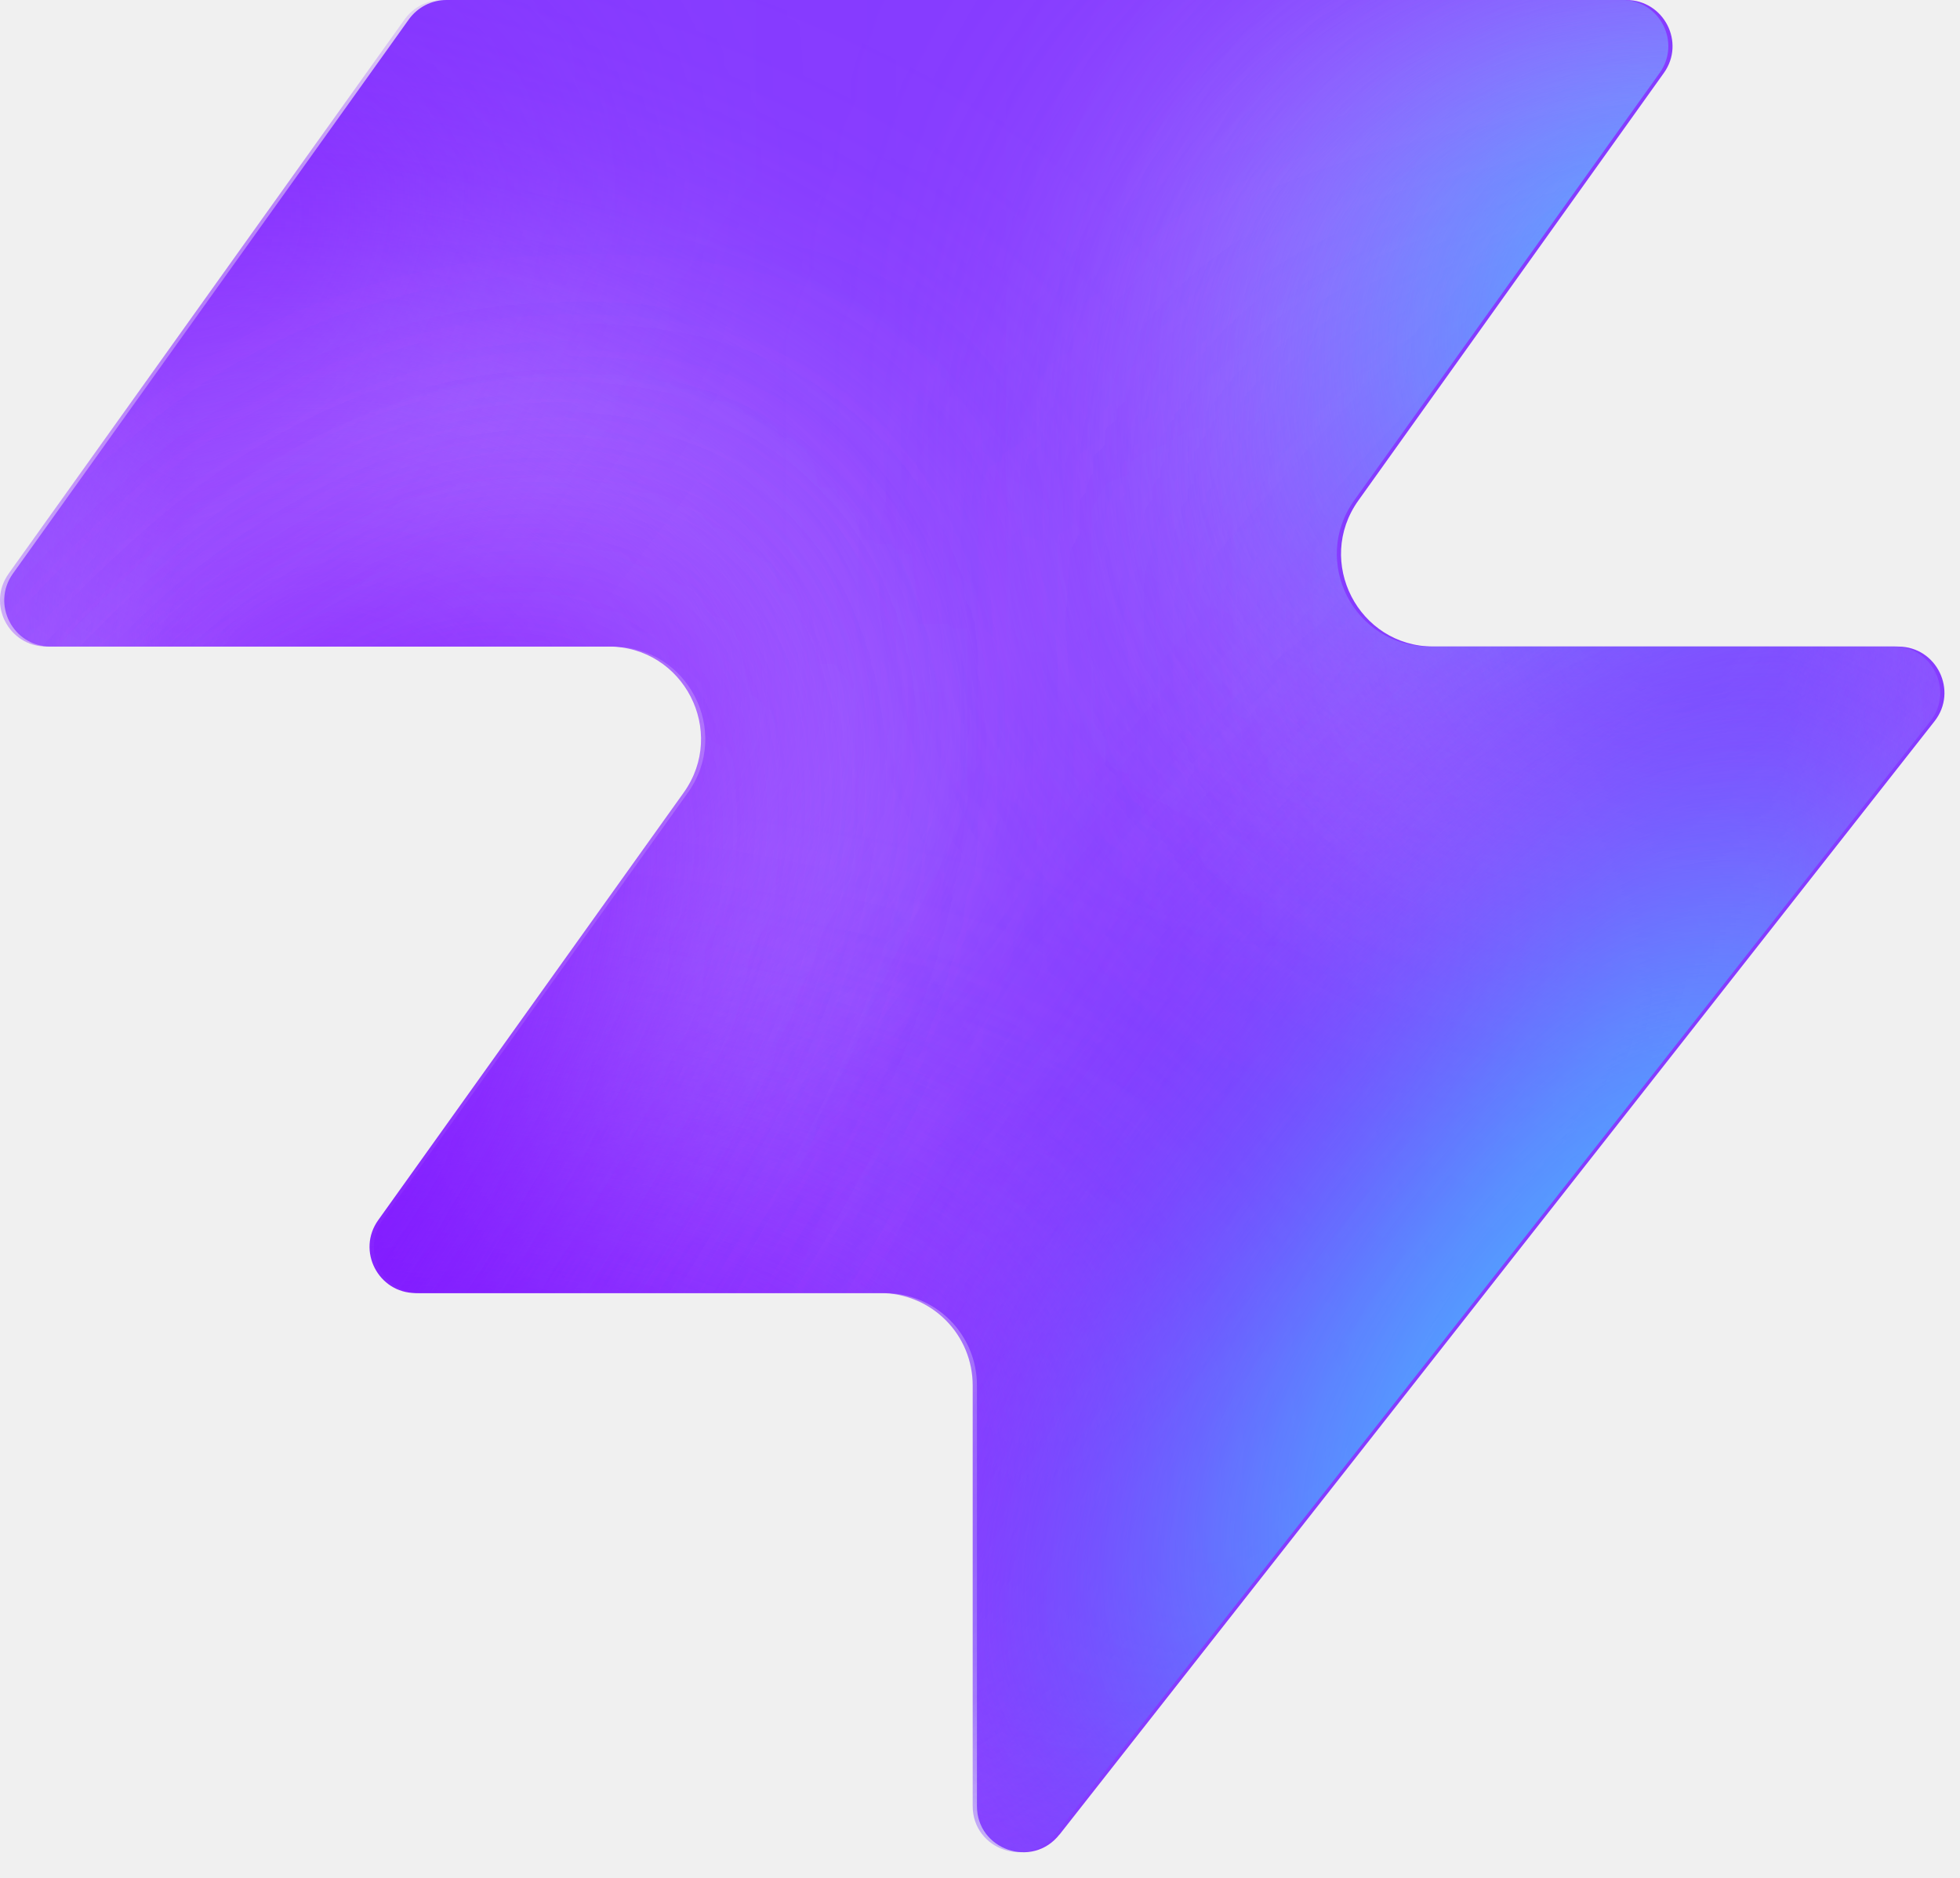
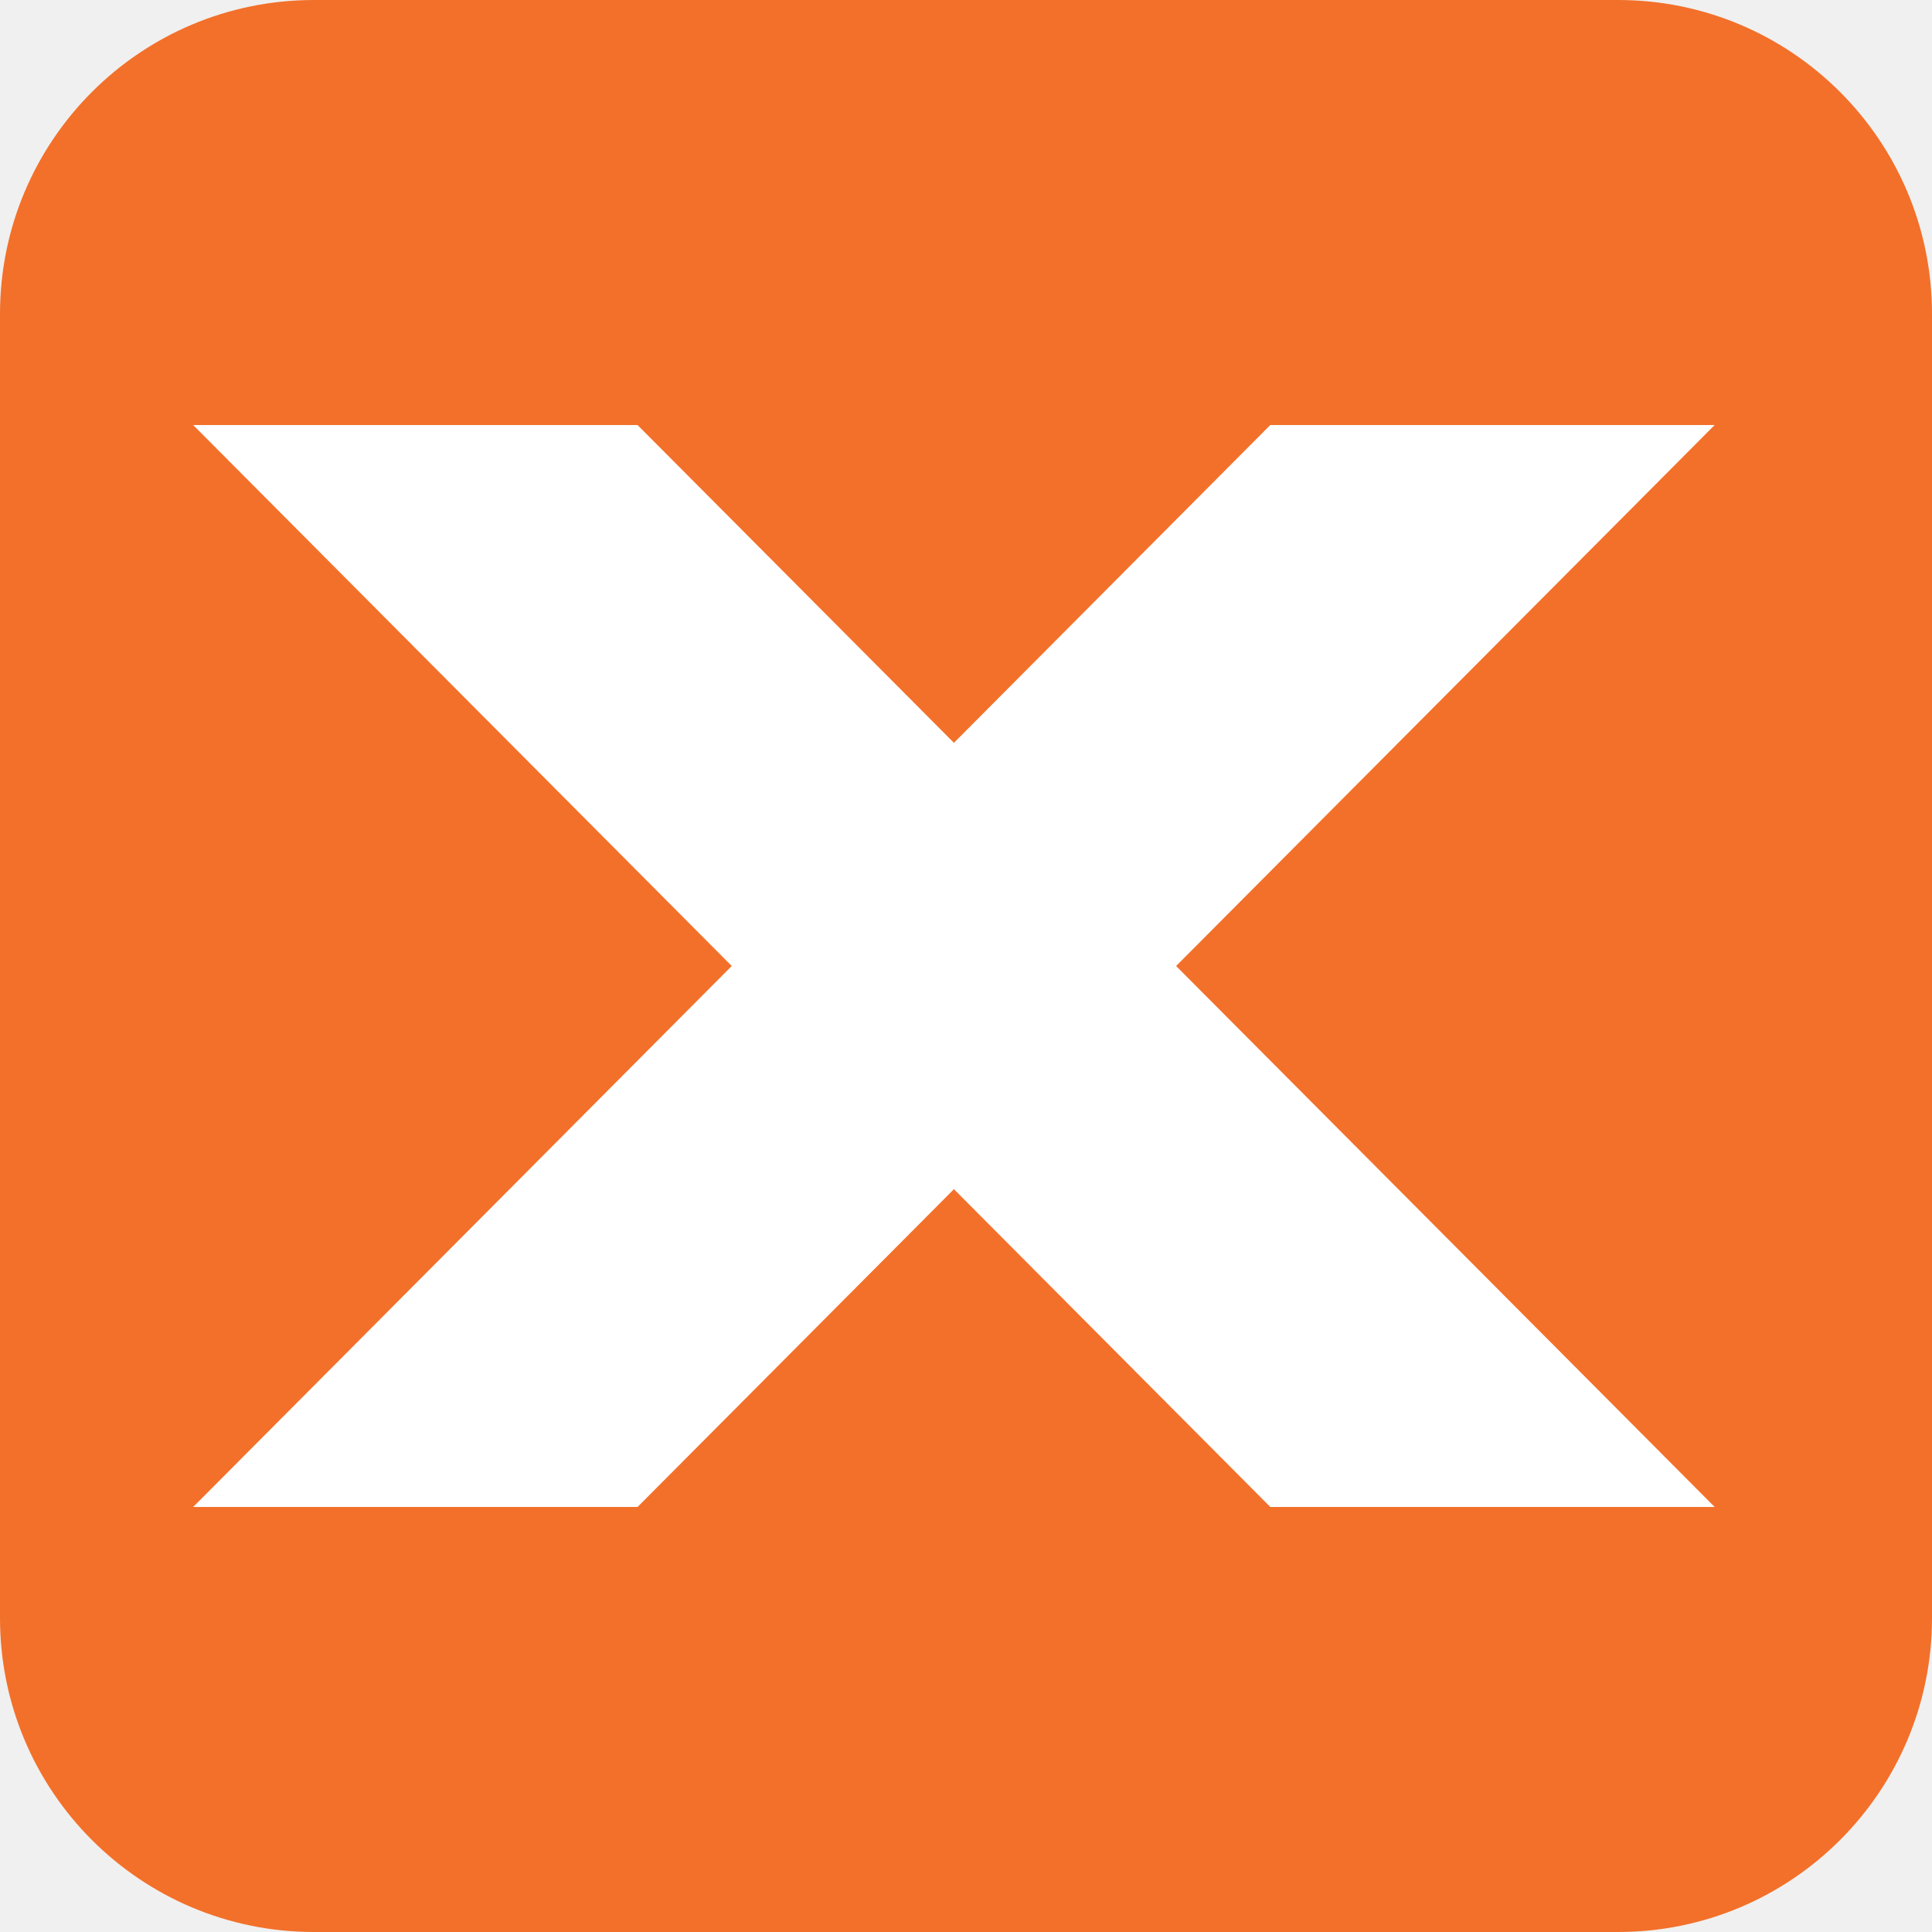
- <svg xmlns="http://www.w3.org/2000/svg" width="48" height="46" fill="none" viewBox="0 0 48 46">
-   <path fill="#863bff" d="M25.946 44.938c-.664.845-2.021.375-2.021-.698V33.937a2.26 2.26 0 0 0-2.262-2.262H10.287c-.92 0-1.456-1.04-.92-1.788l7.48-10.471c1.07-1.497 0-3.578-1.842-3.578H1.237c-.92 0-1.456-1.04-.92-1.788L10.013.474c.214-.297.556-.474.92-.474h28.894c.92 0 1.456 1.04.92 1.788l-7.48 10.471c-1.07 1.498 0 3.579 1.842 3.579h11.377c.943 0 1.473 1.088.89 1.83L25.947 44.94z" style="fill:#863bff;fill:color(display-p3 .525 .23 1);fill-opacity:1" />
-   <mask id="a" width="48" height="46" x="0" y="0" maskUnits="userSpaceOnUse" style="mask-type:alpha">
-     <path fill="#000" d="M25.842 44.938c-.664.844-2.021.375-2.021-.698V33.937a2.26 2.26 0 0 0-2.262-2.262H10.183c-.92 0-1.456-1.04-.92-1.788l7.48-10.471c1.07-1.498 0-3.579-1.842-3.579H1.133c-.92 0-1.456-1.04-.92-1.787L9.91.473c.214-.297.556-.474.92-.474h28.894c.92 0 1.456 1.04.92 1.788l-7.48 10.471c-1.07 1.498 0 3.578 1.842 3.578h11.377c.943 0 1.473 1.088.89 1.832L25.843 44.94z" style="fill:#000;fill-opacity:1" />
-   </mask>
-   <g mask="url(#a)">
-     <g filter="url(#b)">
-       <ellipse cx="5.508" cy="14.704" fill="#ede6ff" rx="5.508" ry="14.704" style="fill:#ede6ff;fill:color(display-p3 .927 .903 1);fill-opacity:1" transform="matrix(.00324 1 1 -.00324 -4.47 31.516)" />
-     </g>
-     <g filter="url(#c)">
-       <ellipse cx="10.399" cy="29.851" fill="#ede6ff" rx="10.399" ry="29.851" style="fill:#ede6ff;fill:color(display-p3 .927 .903 1);fill-opacity:1" transform="matrix(.00324 1 1 -.00324 -39.328 7.883)" />
-     </g>
-     <g filter="url(#d)">
-       <ellipse cx="5.508" cy="30.487" fill="#7e14ff" rx="5.508" ry="30.487" style="fill:#7e14ff;fill:color(display-p3 .492 .077 1);fill-opacity:1" transform="rotate(89.814 -25.913 -14.639)scale(1 -1)" />
-     </g>
-     <g filter="url(#e)">
-       <ellipse cx="5.508" cy="30.599" fill="#7e14ff" rx="5.508" ry="30.599" style="fill:#7e14ff;fill:color(display-p3 .492 .077 1);fill-opacity:1" transform="rotate(89.814 -32.644 -3.334)scale(1 -1)" />
-     </g>
-     <g filter="url(#f)">
-       <ellipse cx="5.508" cy="30.599" fill="#7e14ff" rx="5.508" ry="30.599" style="fill:#7e14ff;fill:color(display-p3 .492 .077 1);fill-opacity:1" transform="matrix(.00324 1 1 -.00324 -34.34 30.47)" />
-     </g>
-     <g filter="url(#g)">
-       <ellipse cx="14.072" cy="22.078" fill="#ede6ff" rx="14.072" ry="22.078" style="fill:#ede6ff;fill:color(display-p3 .927 .903 1);fill-opacity:1" transform="rotate(93.35 24.506 48.493)scale(-1 1)" />
-     </g>
-     <g filter="url(#h)">
-       <ellipse cx="3.47" cy="21.501" fill="#7e14ff" rx="3.47" ry="21.501" style="fill:#7e14ff;fill:color(display-p3 .492 .077 1);fill-opacity:1" transform="rotate(89.009 28.708 47.59)scale(-1 1)" />
-     </g>
-     <g filter="url(#i)">
-       <ellipse cx="3.47" cy="21.501" fill="#7e14ff" rx="3.47" ry="21.501" style="fill:#7e14ff;fill:color(display-p3 .492 .077 1);fill-opacity:1" transform="rotate(89.009 28.708 47.59)scale(-1 1)" />
-     </g>
-     <g filter="url(#j)">
-       <ellipse cx=".387" cy="8.972" fill="#7e14ff" rx="4.407" ry="29.108" style="fill:#7e14ff;fill:color(display-p3 .492 .077 1);fill-opacity:1" transform="rotate(39.51 .387 8.972)" />
-     </g>
-     <g filter="url(#k)">
-       <ellipse cx="47.523" cy="-6.092" fill="#7e14ff" rx="4.407" ry="29.108" style="fill:#7e14ff;fill:color(display-p3 .492 .077 1);fill-opacity:1" transform="rotate(37.892 47.523 -6.092)" />
-     </g>
-     <g filter="url(#l)">
-       <ellipse cx="41.412" cy="6.333" fill="#47bfff" rx="5.971" ry="9.665" style="fill:#47bfff;fill:color(display-p3 .28 .748 1);fill-opacity:1" transform="rotate(37.892 41.412 6.333)" />
-     </g>
-     <g filter="url(#m)">
-       <ellipse cx="-1.879" cy="38.332" fill="#7e14ff" rx="4.407" ry="29.108" style="fill:#7e14ff;fill:color(display-p3 .492 .077 1);fill-opacity:1" transform="rotate(37.892 -1.88 38.332)" />
-     </g>
-     <g filter="url(#n)">
-       <ellipse cx="-1.879" cy="38.332" fill="#7e14ff" rx="4.407" ry="29.108" style="fill:#7e14ff;fill:color(display-p3 .492 .077 1);fill-opacity:1" transform="rotate(37.892 -1.88 38.332)" />
-     </g>
-     <g filter="url(#o)">
-       <ellipse cx="35.651" cy="29.907" fill="#7e14ff" rx="4.407" ry="29.108" style="fill:#7e14ff;fill:color(display-p3 .492 .077 1);fill-opacity:1" transform="rotate(37.892 35.651 29.907)" />
-     </g>
-     <g filter="url(#p)">
-       <ellipse cx="38.418" cy="32.4" fill="#47bfff" rx="5.971" ry="15.297" style="fill:#47bfff;fill:color(display-p3 .28 .748 1);fill-opacity:1" transform="rotate(37.892 38.418 32.4)" />
-     </g>
-   </g>
-   <defs>
-     <filter id="b" width="60.045" height="41.654" x="-19.77" y="16.149" color-interpolation-filters="sRGB" filterUnits="userSpaceOnUse">
-       <feFlood flood-opacity="0" result="BackgroundImageFix" />
-       <feBlend in="SourceGraphic" in2="BackgroundImageFix" result="shape" />
-       <feGaussianBlur result="effect1_foregroundBlur_2002_17158" stdDeviation="7.659" />
-     </filter>
-     <filter id="c" width="90.34" height="51.437" x="-54.613" y="-7.533" color-interpolation-filters="sRGB" filterUnits="userSpaceOnUse">
-       <feFlood flood-opacity="0" result="BackgroundImageFix" />
-       <feBlend in="SourceGraphic" in2="BackgroundImageFix" result="shape" />
-       <feGaussianBlur result="effect1_foregroundBlur_2002_17158" stdDeviation="7.659" />
-     </filter>
-     <filter id="d" width="79.355" height="29.4" x="-49.64" y="2.03" color-interpolation-filters="sRGB" filterUnits="userSpaceOnUse">
-       <feFlood flood-opacity="0" result="BackgroundImageFix" />
-       <feBlend in="SourceGraphic" in2="BackgroundImageFix" result="shape" />
-       <feGaussianBlur result="effect1_foregroundBlur_2002_17158" stdDeviation="4.596" />
-     </filter>
-     <filter id="e" width="79.579" height="29.4" x="-45.045" y="20.029" color-interpolation-filters="sRGB" filterUnits="userSpaceOnUse">
-       <feFlood flood-opacity="0" result="BackgroundImageFix" />
-       <feBlend in="SourceGraphic" in2="BackgroundImageFix" result="shape" />
-       <feGaussianBlur result="effect1_foregroundBlur_2002_17158" stdDeviation="4.596" />
-     </filter>
-     <filter id="f" width="79.579" height="29.4" x="-43.513" y="21.178" color-interpolation-filters="sRGB" filterUnits="userSpaceOnUse">
-       <feFlood flood-opacity="0" result="BackgroundImageFix" />
-       <feBlend in="SourceGraphic" in2="BackgroundImageFix" result="shape" />
-       <feGaussianBlur result="effect1_foregroundBlur_2002_17158" stdDeviation="4.596" />
-     </filter>
-     <filter id="g" width="74.749" height="58.852" x="15.756" y="-17.901" color-interpolation-filters="sRGB" filterUnits="userSpaceOnUse">
-       <feFlood flood-opacity="0" result="BackgroundImageFix" />
-       <feBlend in="SourceGraphic" in2="BackgroundImageFix" result="shape" />
-       <feGaussianBlur result="effect1_foregroundBlur_2002_17158" stdDeviation="7.659" />
-     </filter>
-     <filter id="h" width="61.377" height="25.362" x="23.548" y="2.284" color-interpolation-filters="sRGB" filterUnits="userSpaceOnUse">
-       <feFlood flood-opacity="0" result="BackgroundImageFix" />
-       <feBlend in="SourceGraphic" in2="BackgroundImageFix" result="shape" />
-       <feGaussianBlur result="effect1_foregroundBlur_2002_17158" stdDeviation="4.596" />
-     </filter>
-     <filter id="i" width="61.377" height="25.362" x="23.548" y="2.284" color-interpolation-filters="sRGB" filterUnits="userSpaceOnUse">
-       <feFlood flood-opacity="0" result="BackgroundImageFix" />
-       <feBlend in="SourceGraphic" in2="BackgroundImageFix" result="shape" />
-       <feGaussianBlur result="effect1_foregroundBlur_2002_17158" stdDeviation="4.596" />
-     </filter>
-     <filter id="j" width="56.045" height="63.649" x="-27.636" y="-22.853" color-interpolation-filters="sRGB" filterUnits="userSpaceOnUse">
-       <feFlood flood-opacity="0" result="BackgroundImageFix" />
-       <feBlend in="SourceGraphic" in2="BackgroundImageFix" result="shape" />
-       <feGaussianBlur result="effect1_foregroundBlur_2002_17158" stdDeviation="4.596" />
-     </filter>
-     <filter id="k" width="54.814" height="64.646" x="20.116" y="-38.415" color-interpolation-filters="sRGB" filterUnits="userSpaceOnUse">
-       <feFlood flood-opacity="0" result="BackgroundImageFix" />
-       <feBlend in="SourceGraphic" in2="BackgroundImageFix" result="shape" />
-       <feGaussianBlur result="effect1_foregroundBlur_2002_17158" stdDeviation="4.596" />
-     </filter>
-     <filter id="l" width="33.541" height="35.313" x="24.641" y="-11.323" color-interpolation-filters="sRGB" filterUnits="userSpaceOnUse">
-       <feFlood flood-opacity="0" result="BackgroundImageFix" />
-       <feBlend in="SourceGraphic" in2="BackgroundImageFix" result="shape" />
-       <feGaussianBlur result="effect1_foregroundBlur_2002_17158" stdDeviation="4.596" />
-     </filter>
-     <filter id="m" width="54.814" height="64.646" x="-29.286" y="6.009" color-interpolation-filters="sRGB" filterUnits="userSpaceOnUse">
-       <feFlood flood-opacity="0" result="BackgroundImageFix" />
-       <feBlend in="SourceGraphic" in2="BackgroundImageFix" result="shape" />
-       <feGaussianBlur result="effect1_foregroundBlur_2002_17158" stdDeviation="4.596" />
-     </filter>
-     <filter id="n" width="54.814" height="64.646" x="-29.286" y="6.009" color-interpolation-filters="sRGB" filterUnits="userSpaceOnUse">
-       <feFlood flood-opacity="0" result="BackgroundImageFix" />
-       <feBlend in="SourceGraphic" in2="BackgroundImageFix" result="shape" />
-       <feGaussianBlur result="effect1_foregroundBlur_2002_17158" stdDeviation="4.596" />
-     </filter>
-     <filter id="o" width="54.814" height="64.646" x="8.244" y="-2.416" color-interpolation-filters="sRGB" filterUnits="userSpaceOnUse">
-       <feFlood flood-opacity="0" result="BackgroundImageFix" />
-       <feBlend in="SourceGraphic" in2="BackgroundImageFix" result="shape" />
-       <feGaussianBlur result="effect1_foregroundBlur_2002_17158" stdDeviation="4.596" />
-     </filter>
-     <filter id="p" width="39.409" height="43.623" x="18.713" y="10.588" color-interpolation-filters="sRGB" filterUnits="userSpaceOnUse">
-       <feFlood flood-opacity="0" result="BackgroundImageFix" />
-       <feBlend in="SourceGraphic" in2="BackgroundImageFix" result="shape" />
-       <feGaussianBlur result="effect1_foregroundBlur_2002_17158" stdDeviation="4.596" />
-     </filter>
-   </defs>
+ <svg xmlns="http://www.w3.org/2000/svg" width="32" height="32" viewBox="0 0 32 32" fill="none">
+   <rect width="32" height="32" rx="5.2" fill="#F3702A" />
+   <path d="M28.4 7.04H21.04L3.2 24.96H10.56L28.4 7.04Z" fill="white" />
+   <path d="M3.2 7.04H10.56L28.4 24.96H21.04L3.2 7.04Z" fill="white" />
</svg>
